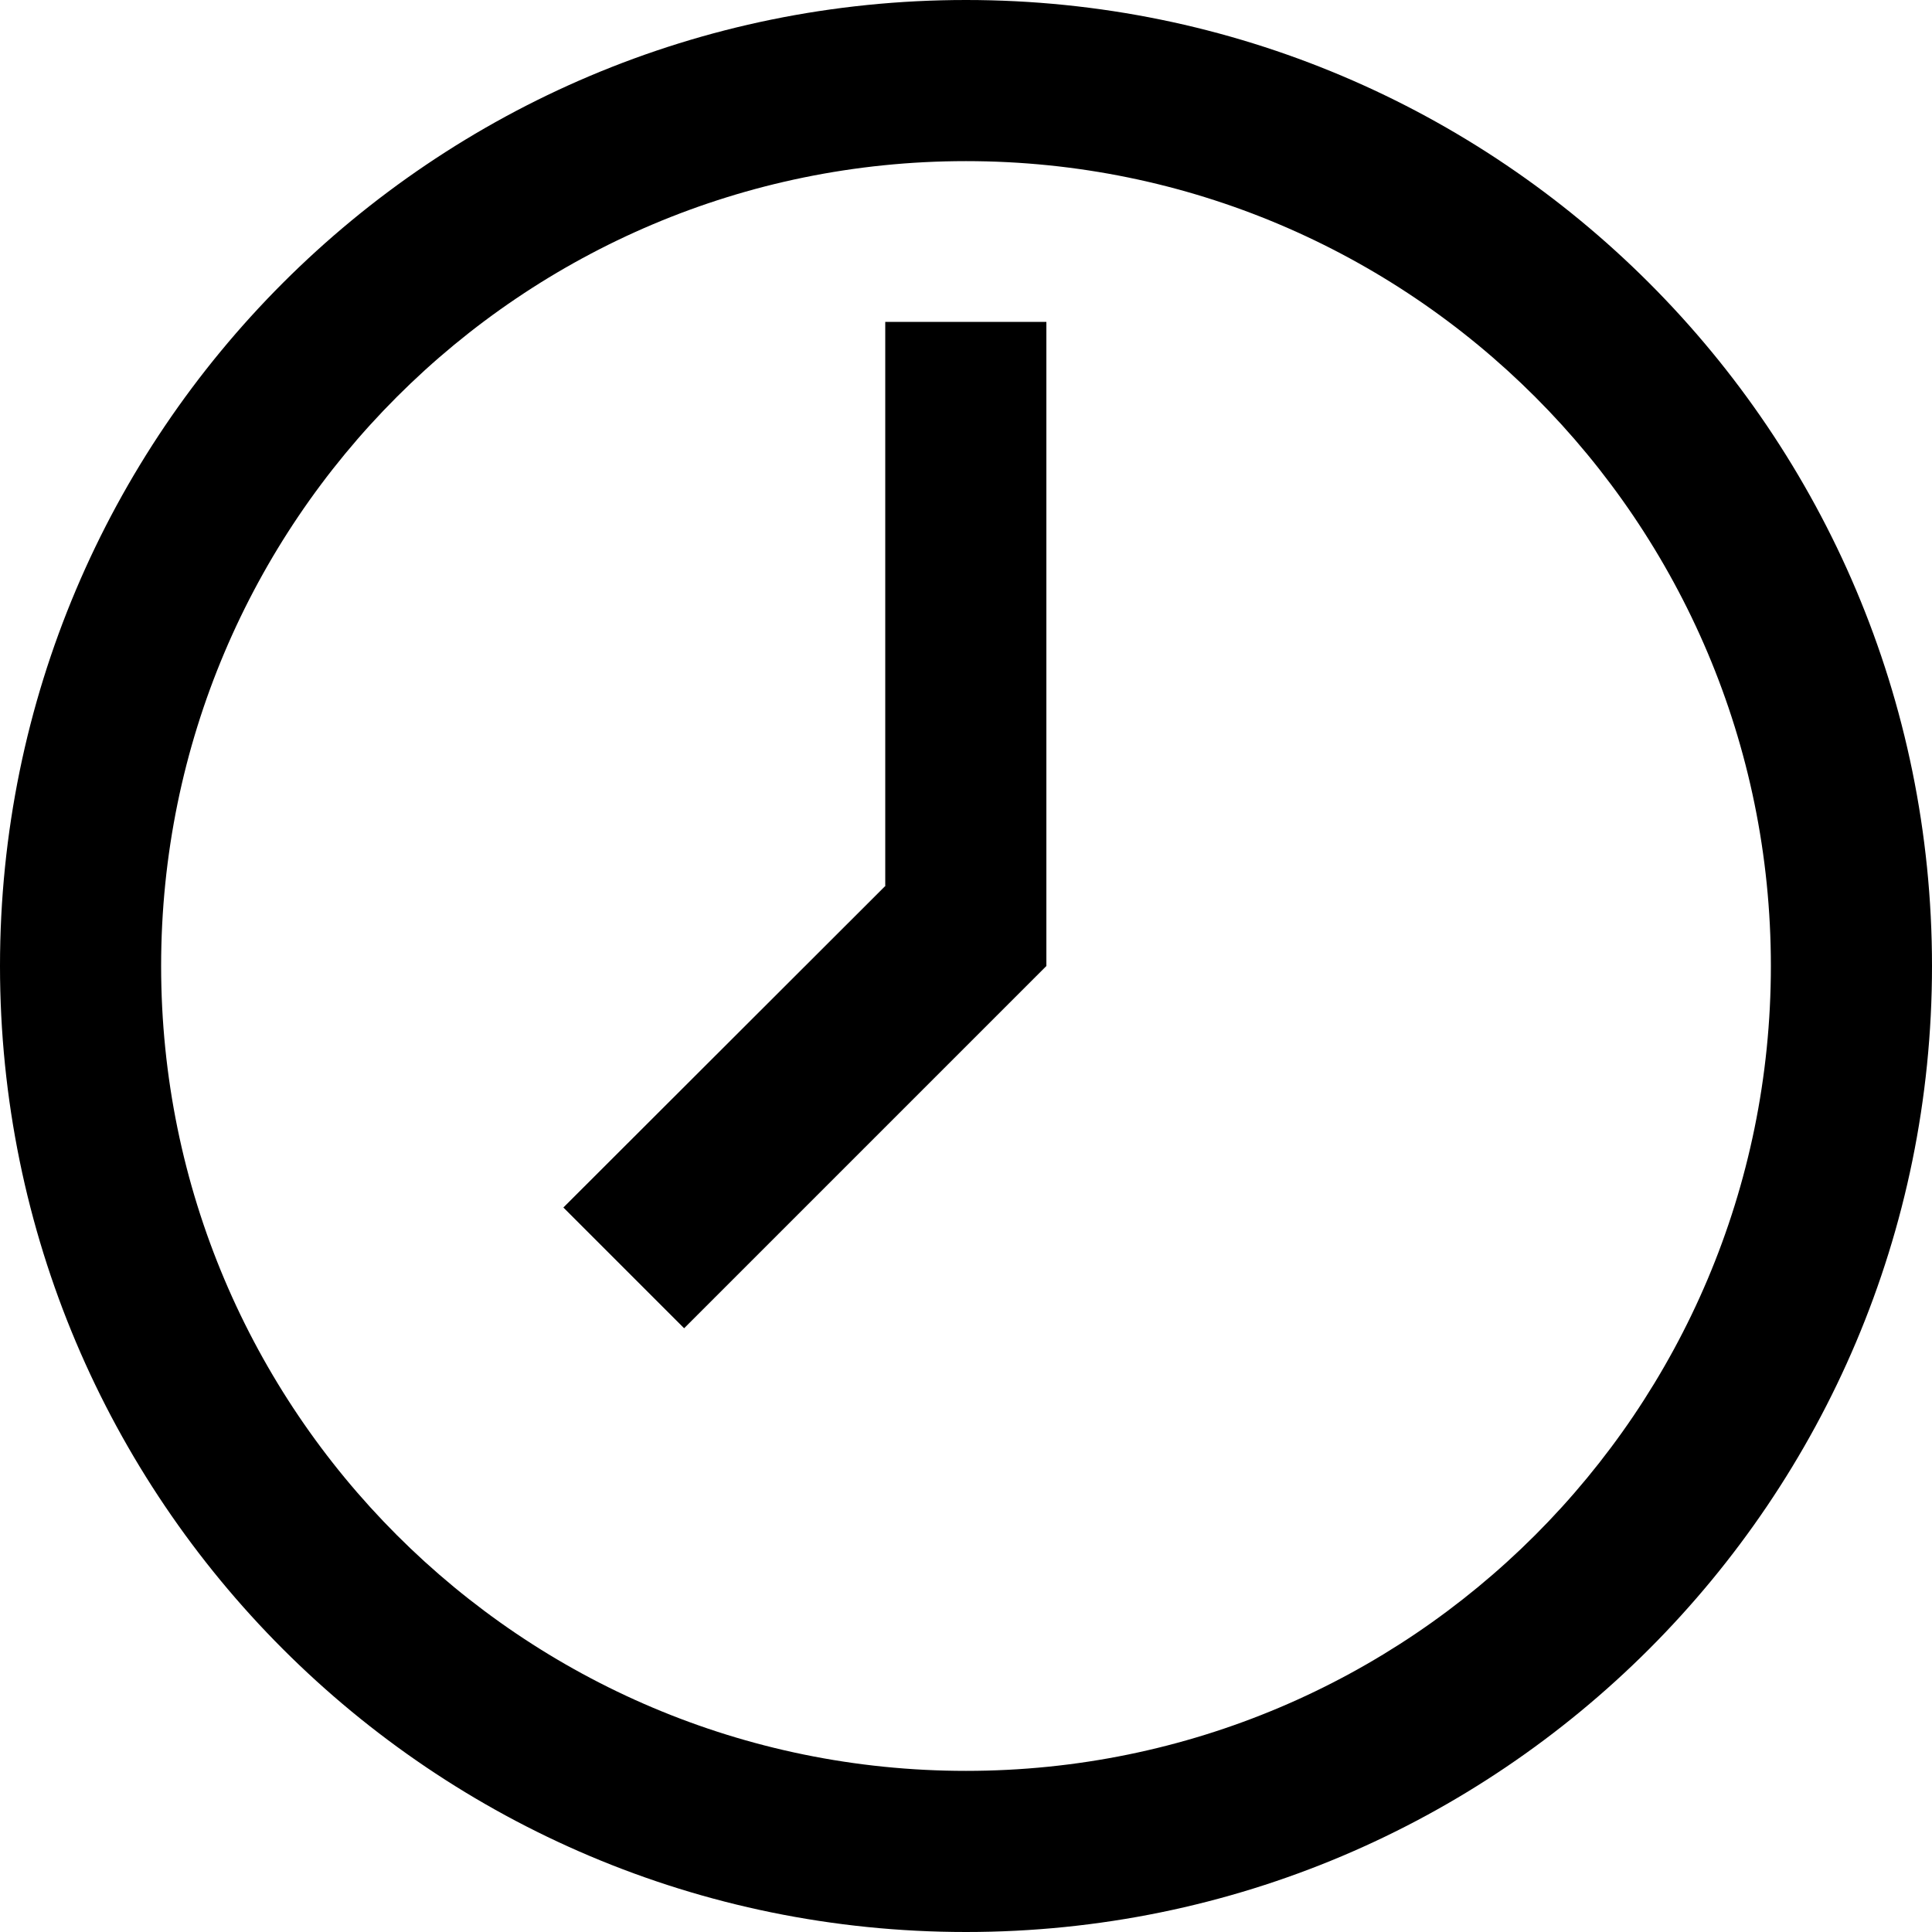
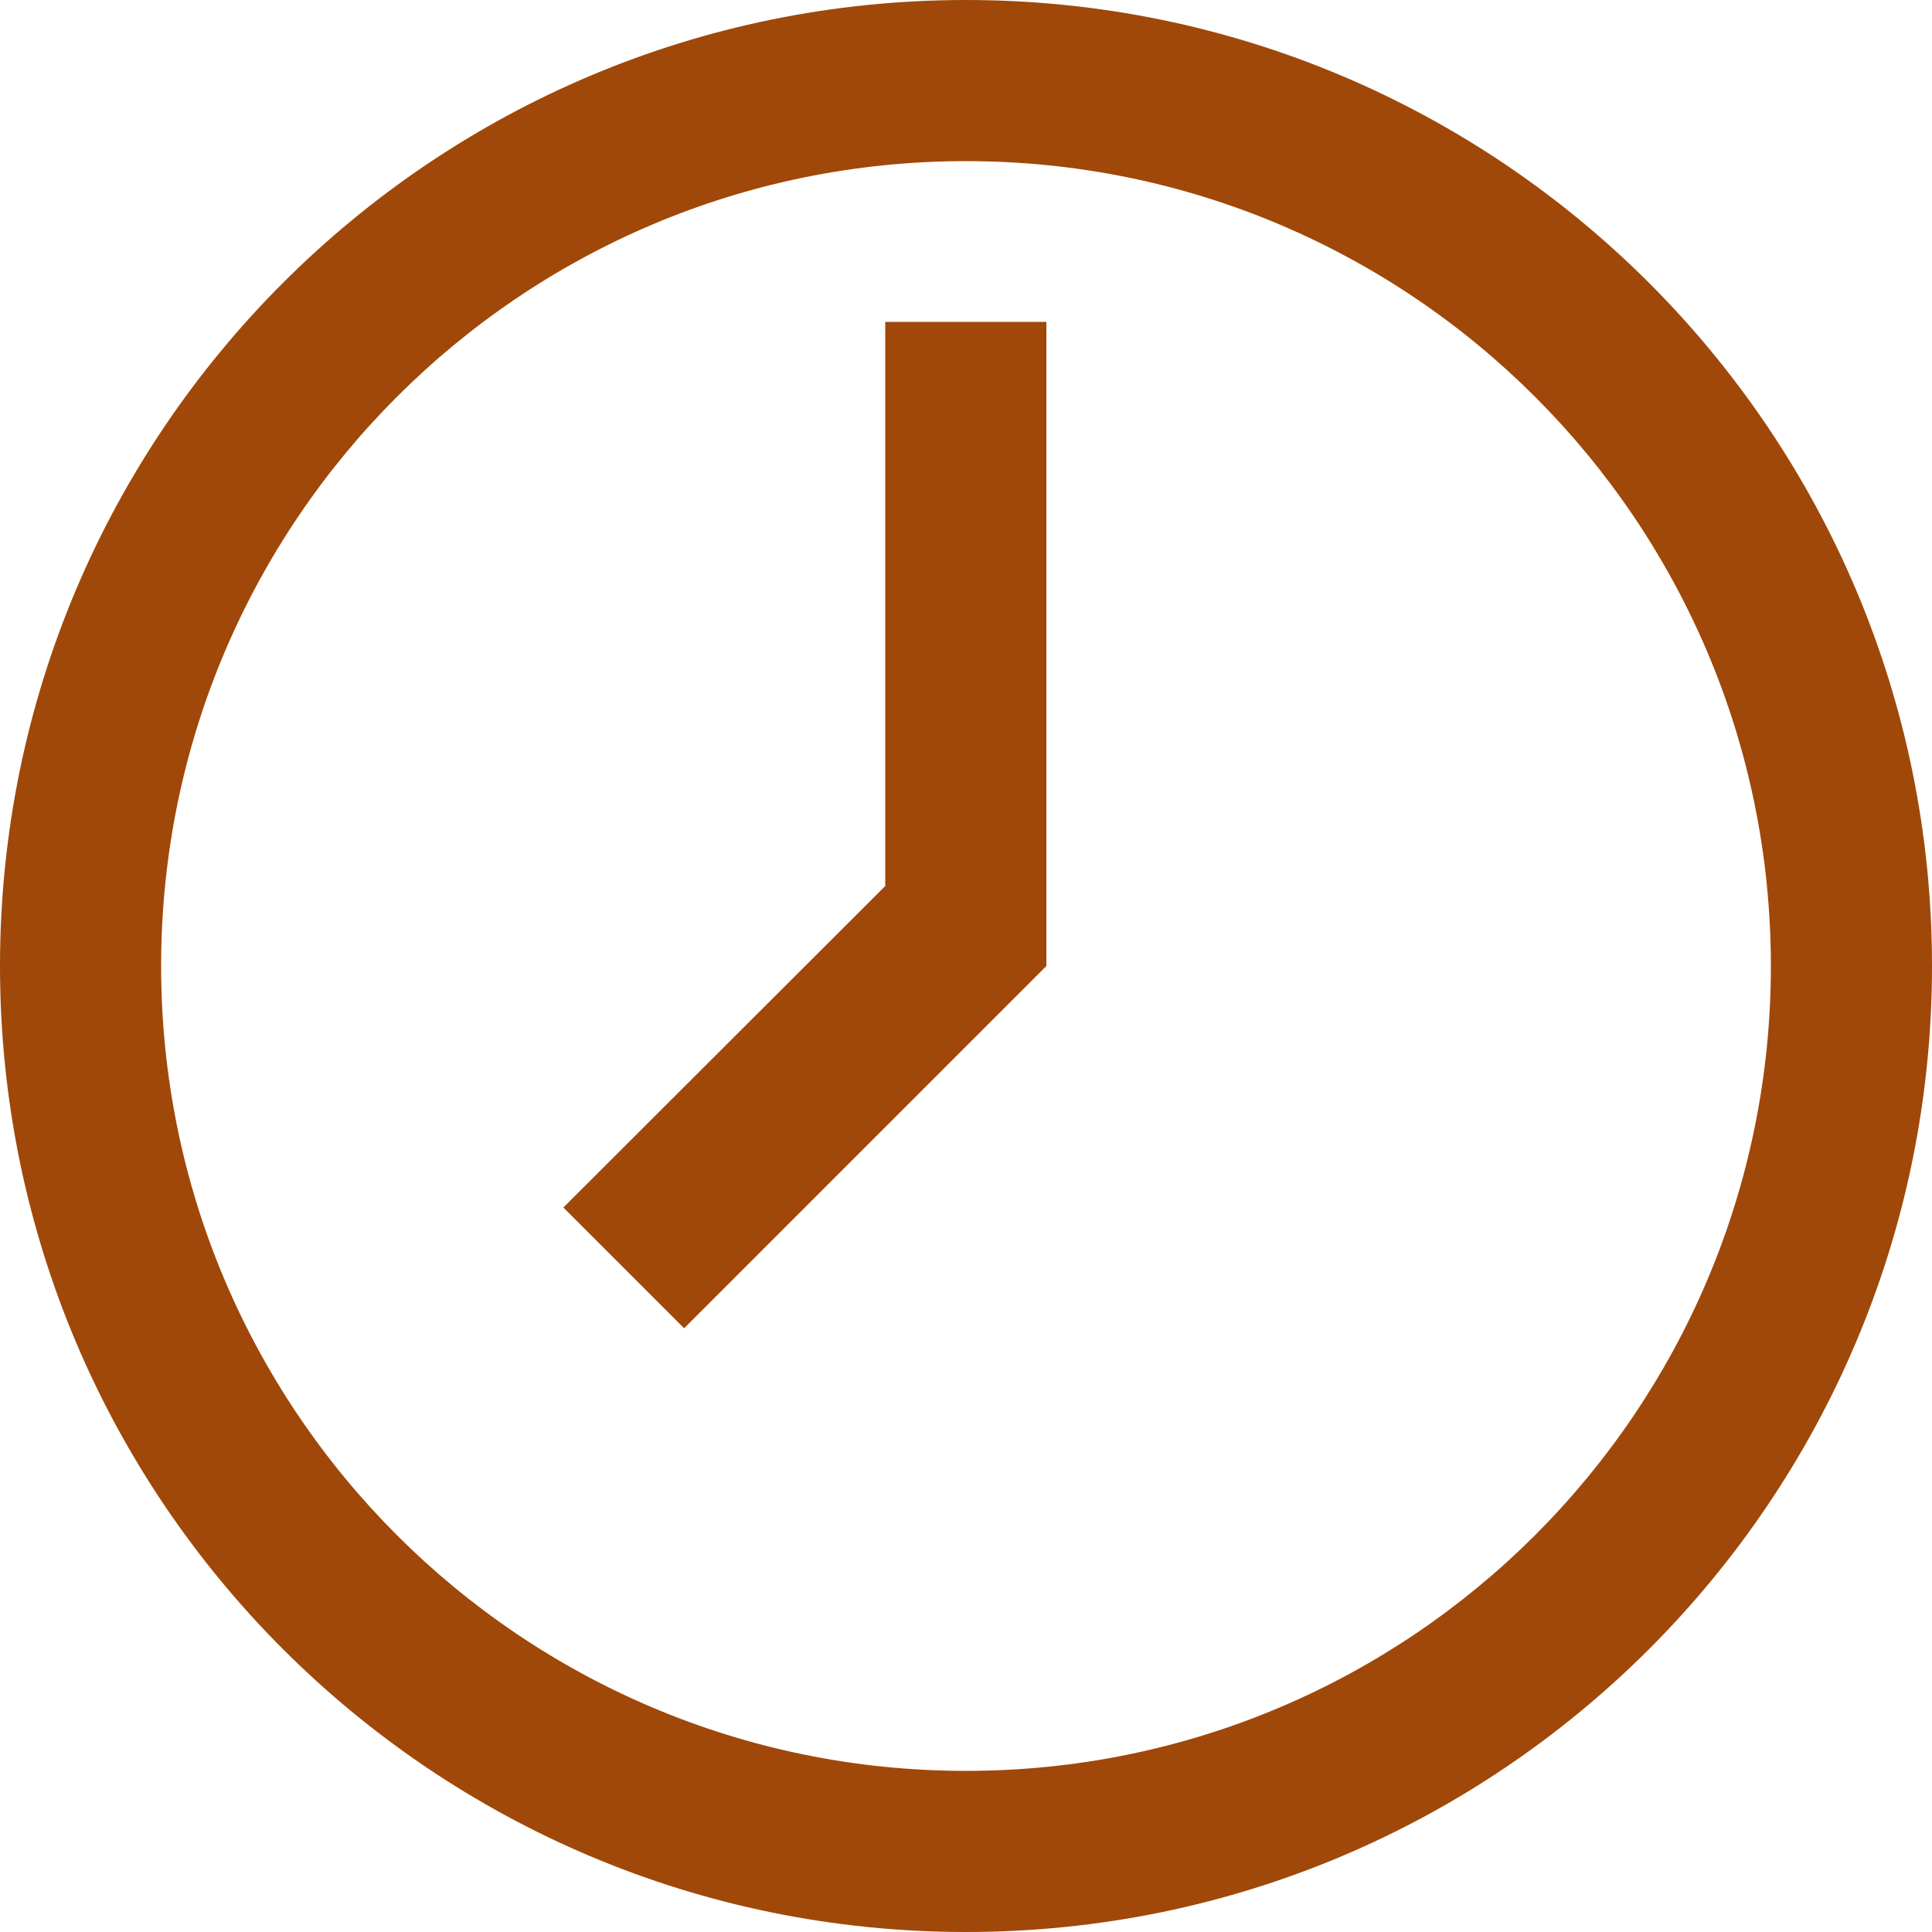
- <svg xmlns="http://www.w3.org/2000/svg" fill="#000000" height="64px" width="64px" version="1.1" id="Layer_1" viewBox="0 0 512 512" enable-background="new 0 0 512 512" xml:space="preserve">
+ <svg xmlns="http://www.w3.org/2000/svg" fill="#a04809" height="64px" width="64px" version="1.1" id="Layer_1" viewBox="0 0 512 512" enable-background="new 0 0 512 512" xml:space="preserve">
  <g id="SVGRepo_bgCarrier" stroke-width="0" />
  <g id="SVGRepo_tracerCarrier" stroke-linecap="round" stroke-linejoin="round" />
  <g id="SVGRepo_iconCarrier">
    <path d="M256,0C114.6,0,0,114.6,0,256s114.6,256,256,256c141.4,0,256-114.6,256-256S397.4,0,256,0z M256,469.3 c-117.8,0-213.3-95.5-213.3-213.3c0-117.8,95.5-213.3,213.3-213.3c117.8,0,213.3,95.5,213.3,213.3 C469.3,373.8,373.8,469.3,256,469.3z M234.7,234.7L149.3,320l32,32l96-96V85.3h-42.7V234.7z" />
  </g>
</svg>
